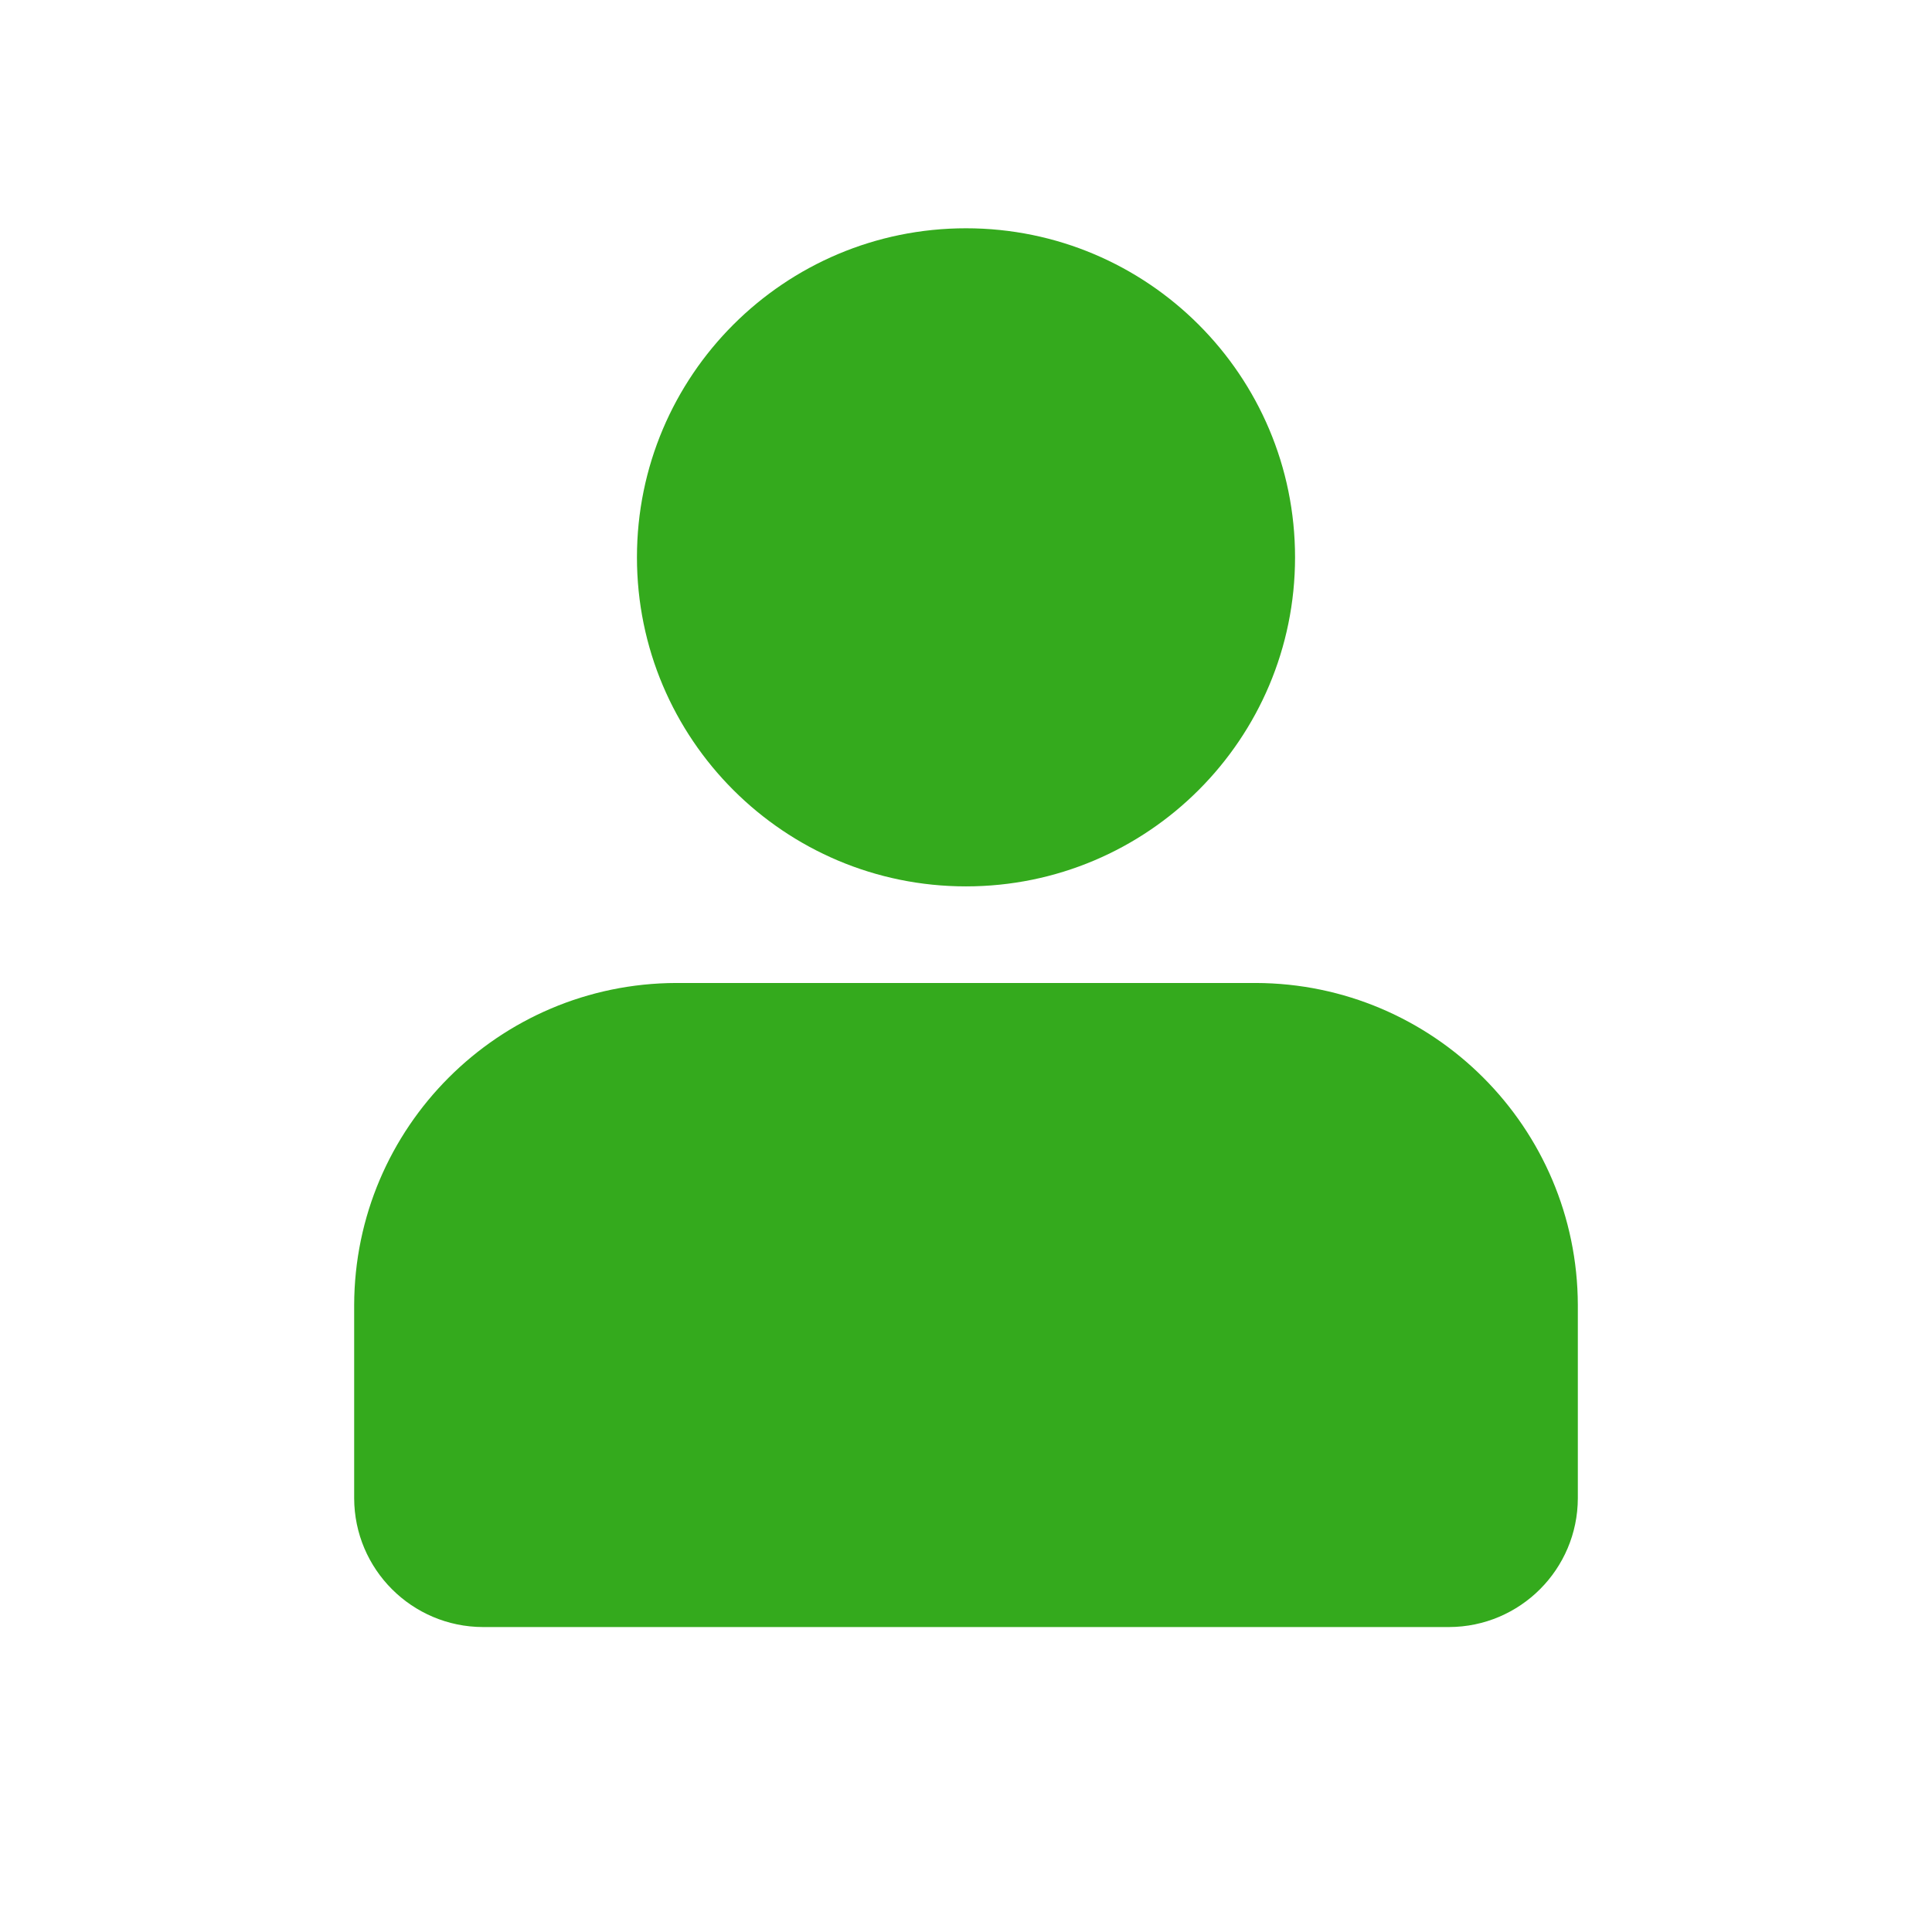
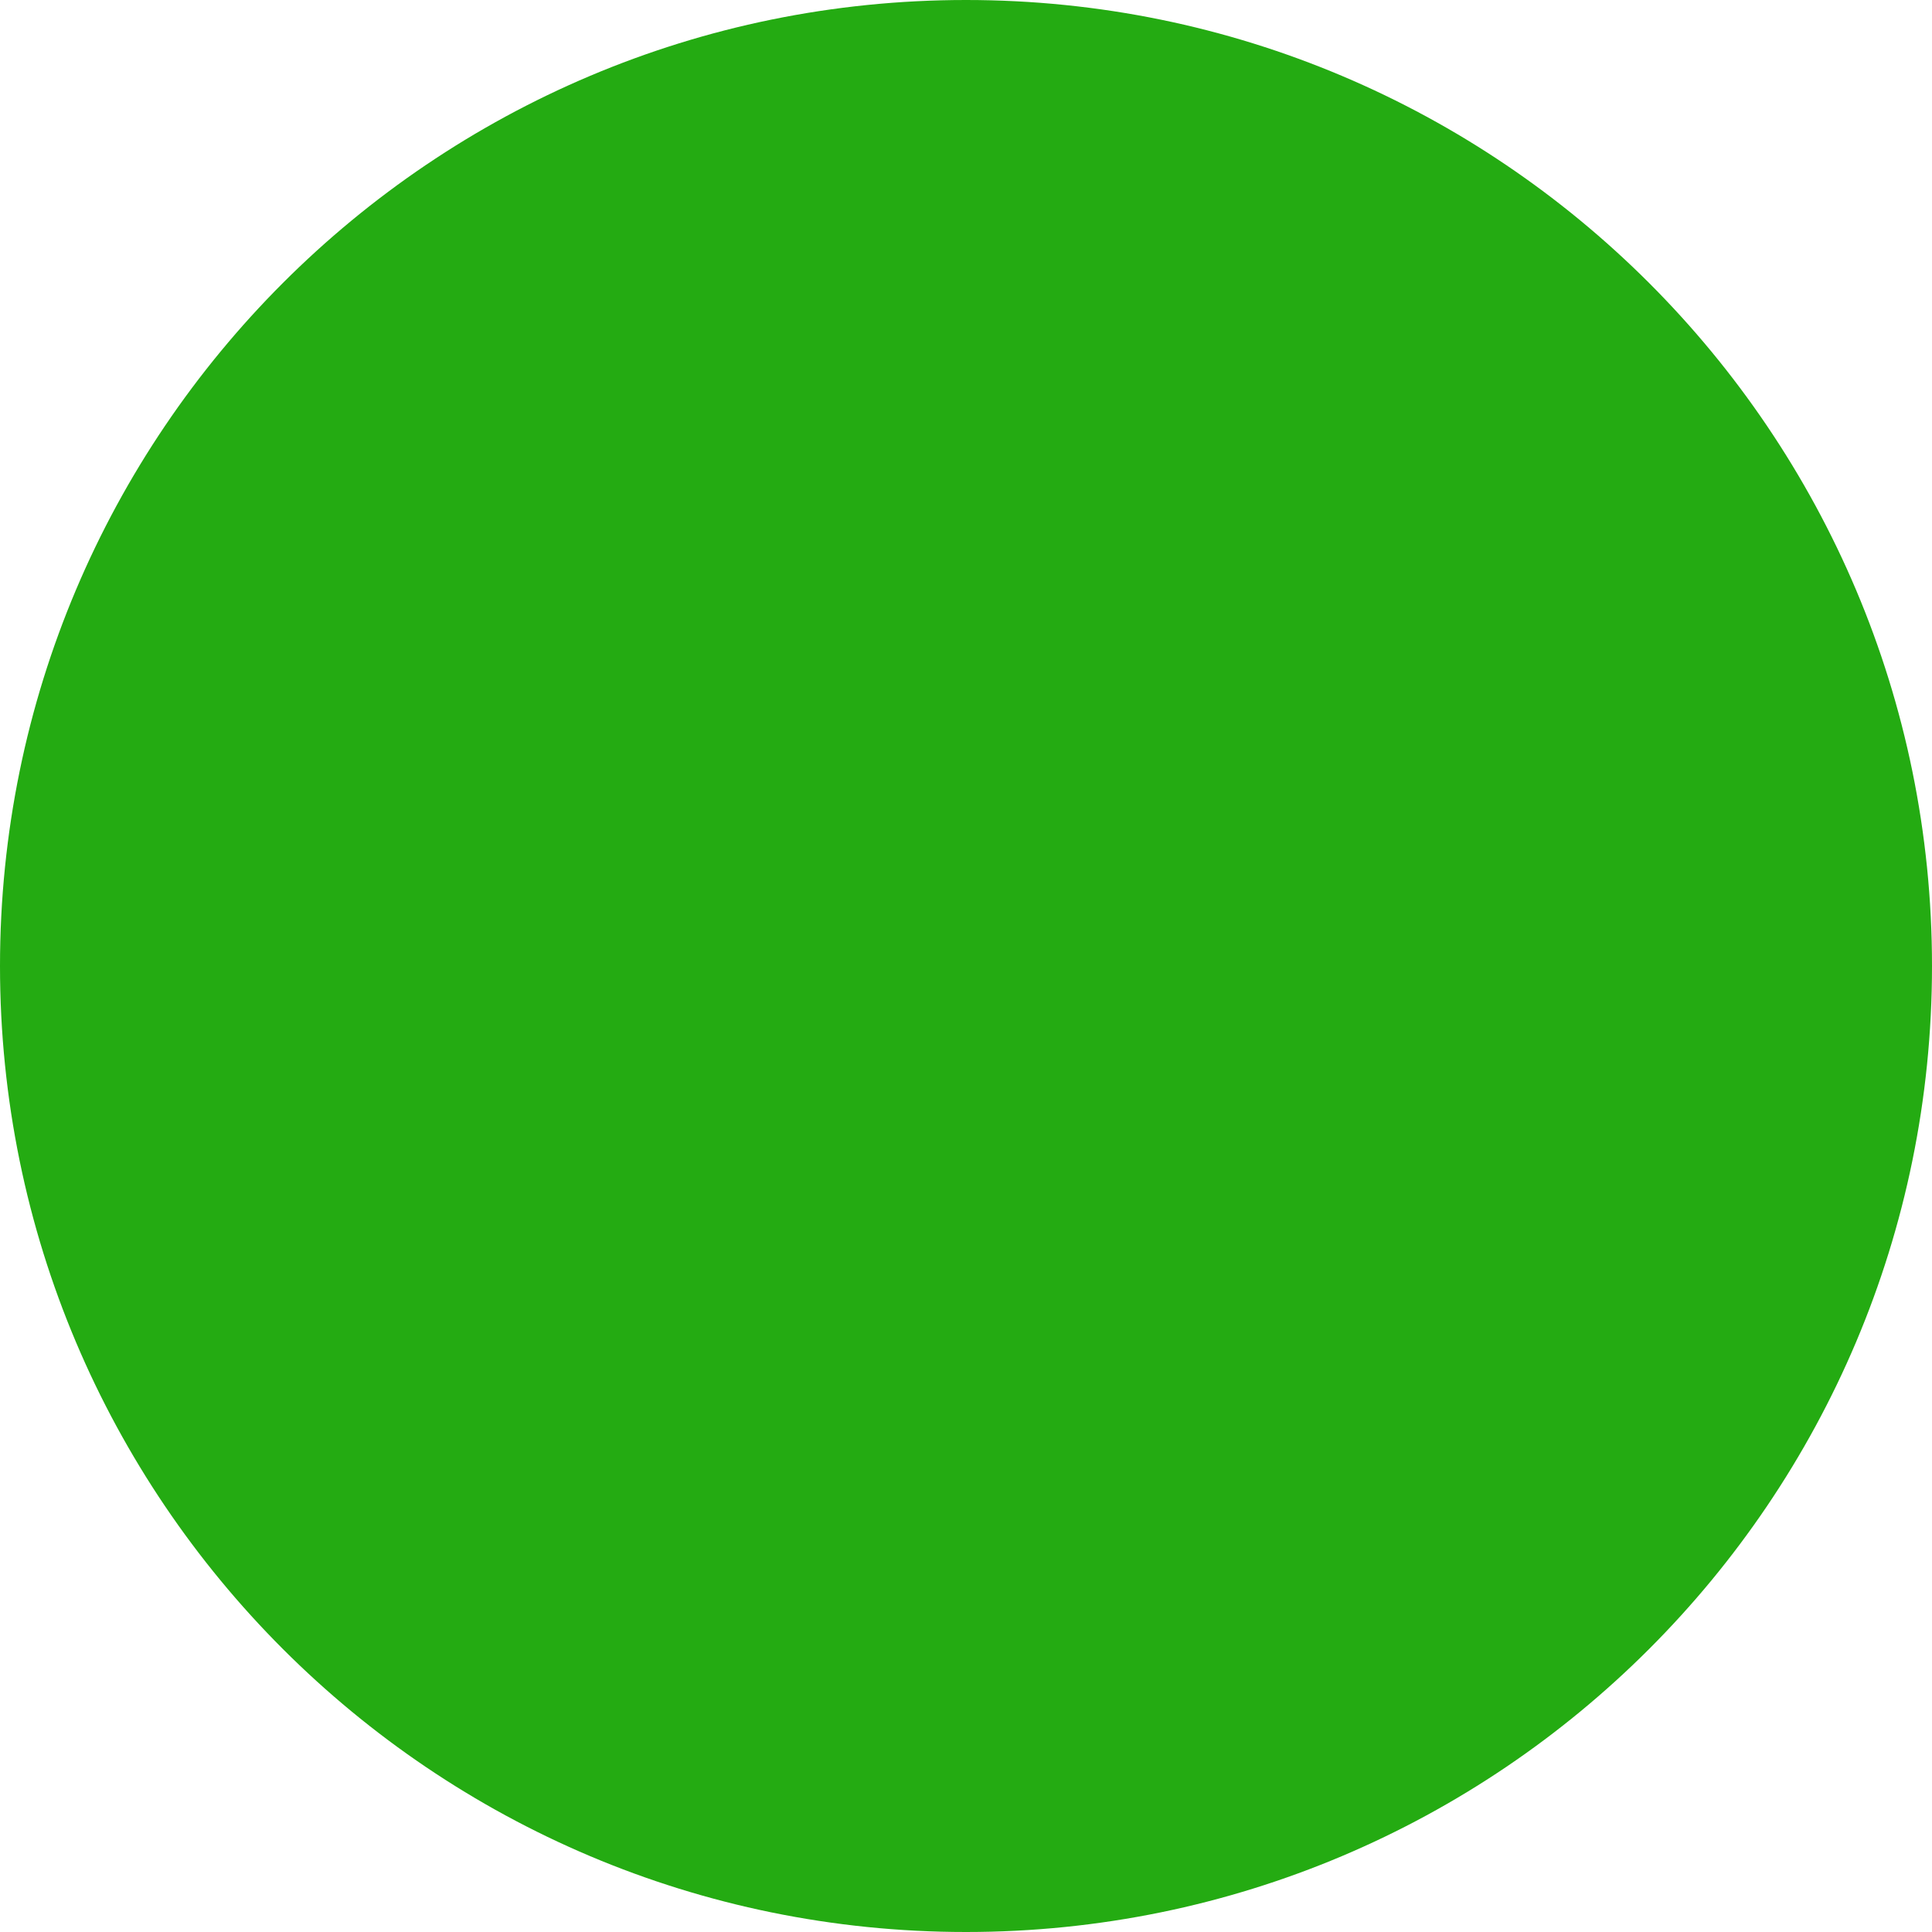
- <svg xmlns="http://www.w3.org/2000/svg" fill="#34aa1d" width="120px" height="120px" viewBox="-3 0 19 19" class="cf-icon-svg">
+ <svg xmlns="http://www.w3.org/2000/svg" width="70px" height="70px" viewBox="0 0 16 16" fill="none">
  <g id="SVGRepo_bgCarrier" stroke-width="0" />
  <g id="SVGRepo_tracerCarrier" stroke-linecap="round" stroke-linejoin="round" />
  <g id="SVGRepo_iconCarrier">
-     <path d="M12.517 12.834v1.9a1.27 1.27 0 0 1-1.267 1.267h-9.5a1.27 1.27 0 0 1-1.267-1.267v-1.9A3.176 3.176 0 0 1 3.65 9.667h5.7a3.176 3.176 0 0 1 3.167 3.167zM3.264 5.48A3.236 3.236 0 1 1 6.5 8.717a3.236 3.236 0 0 1-3.236-3.236z" />
+     <circle cx="8" cy="8" r="8" fill="#24ab12" />
  </g>
</svg>
